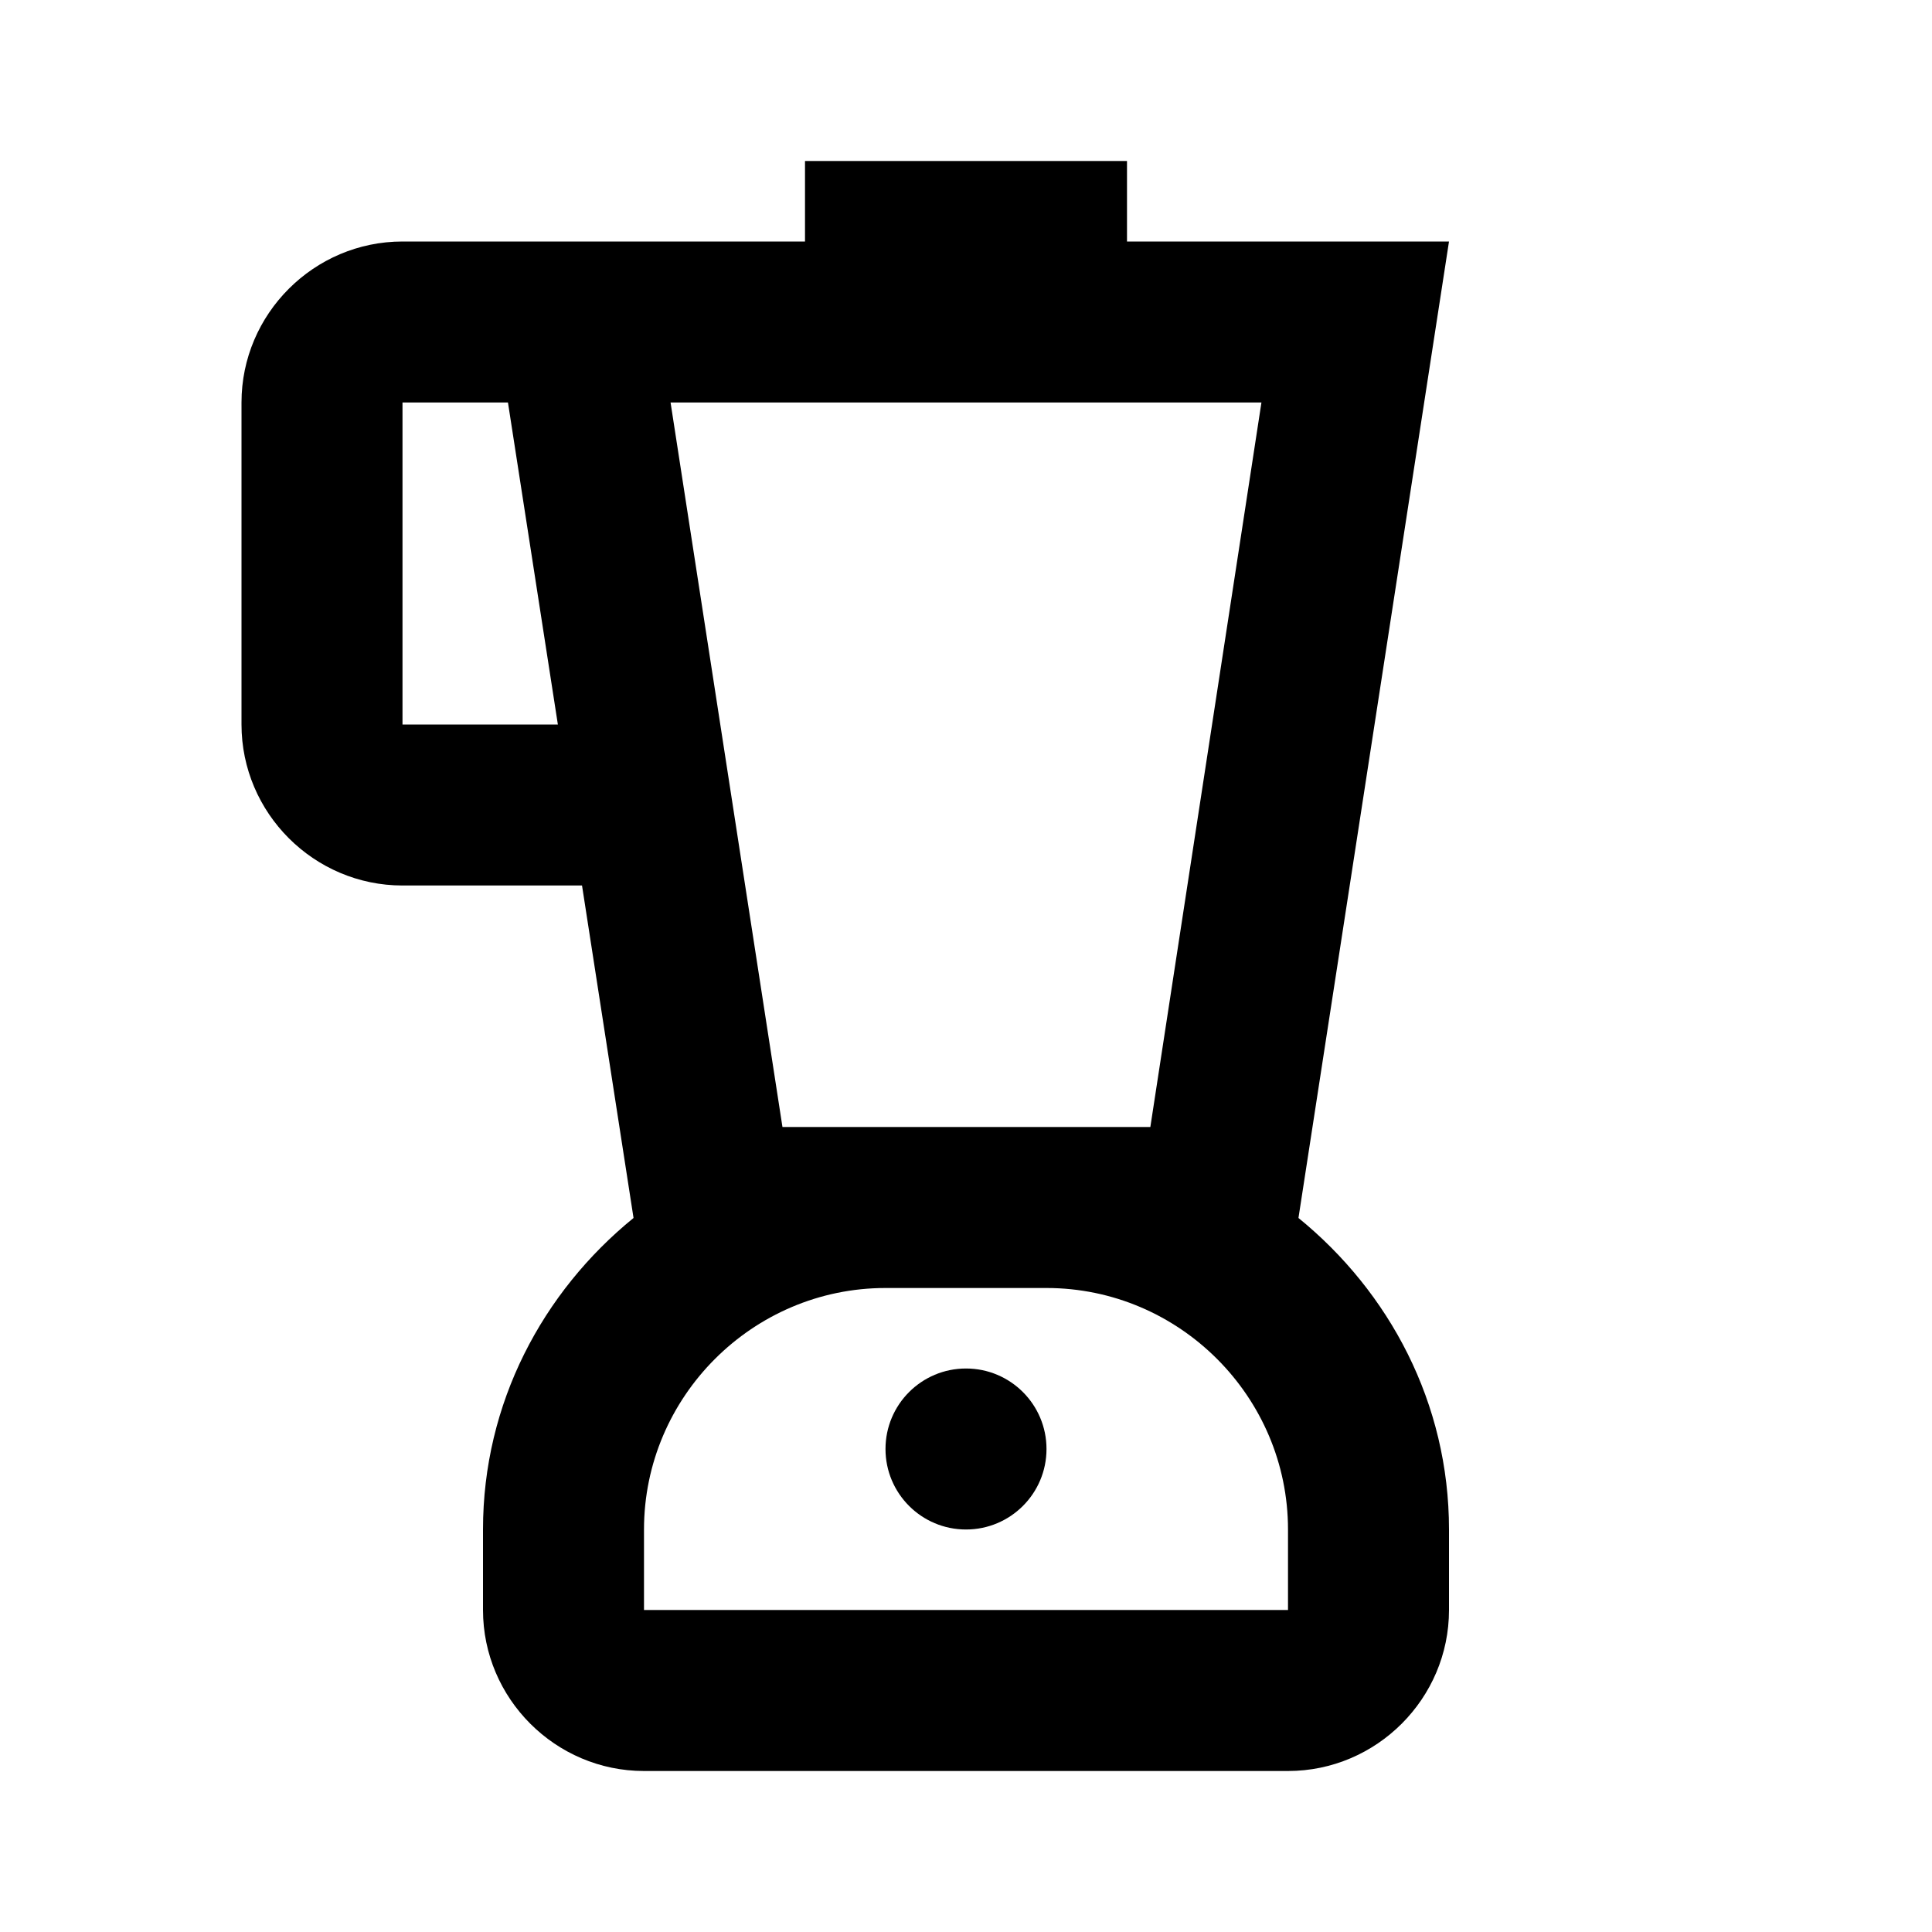
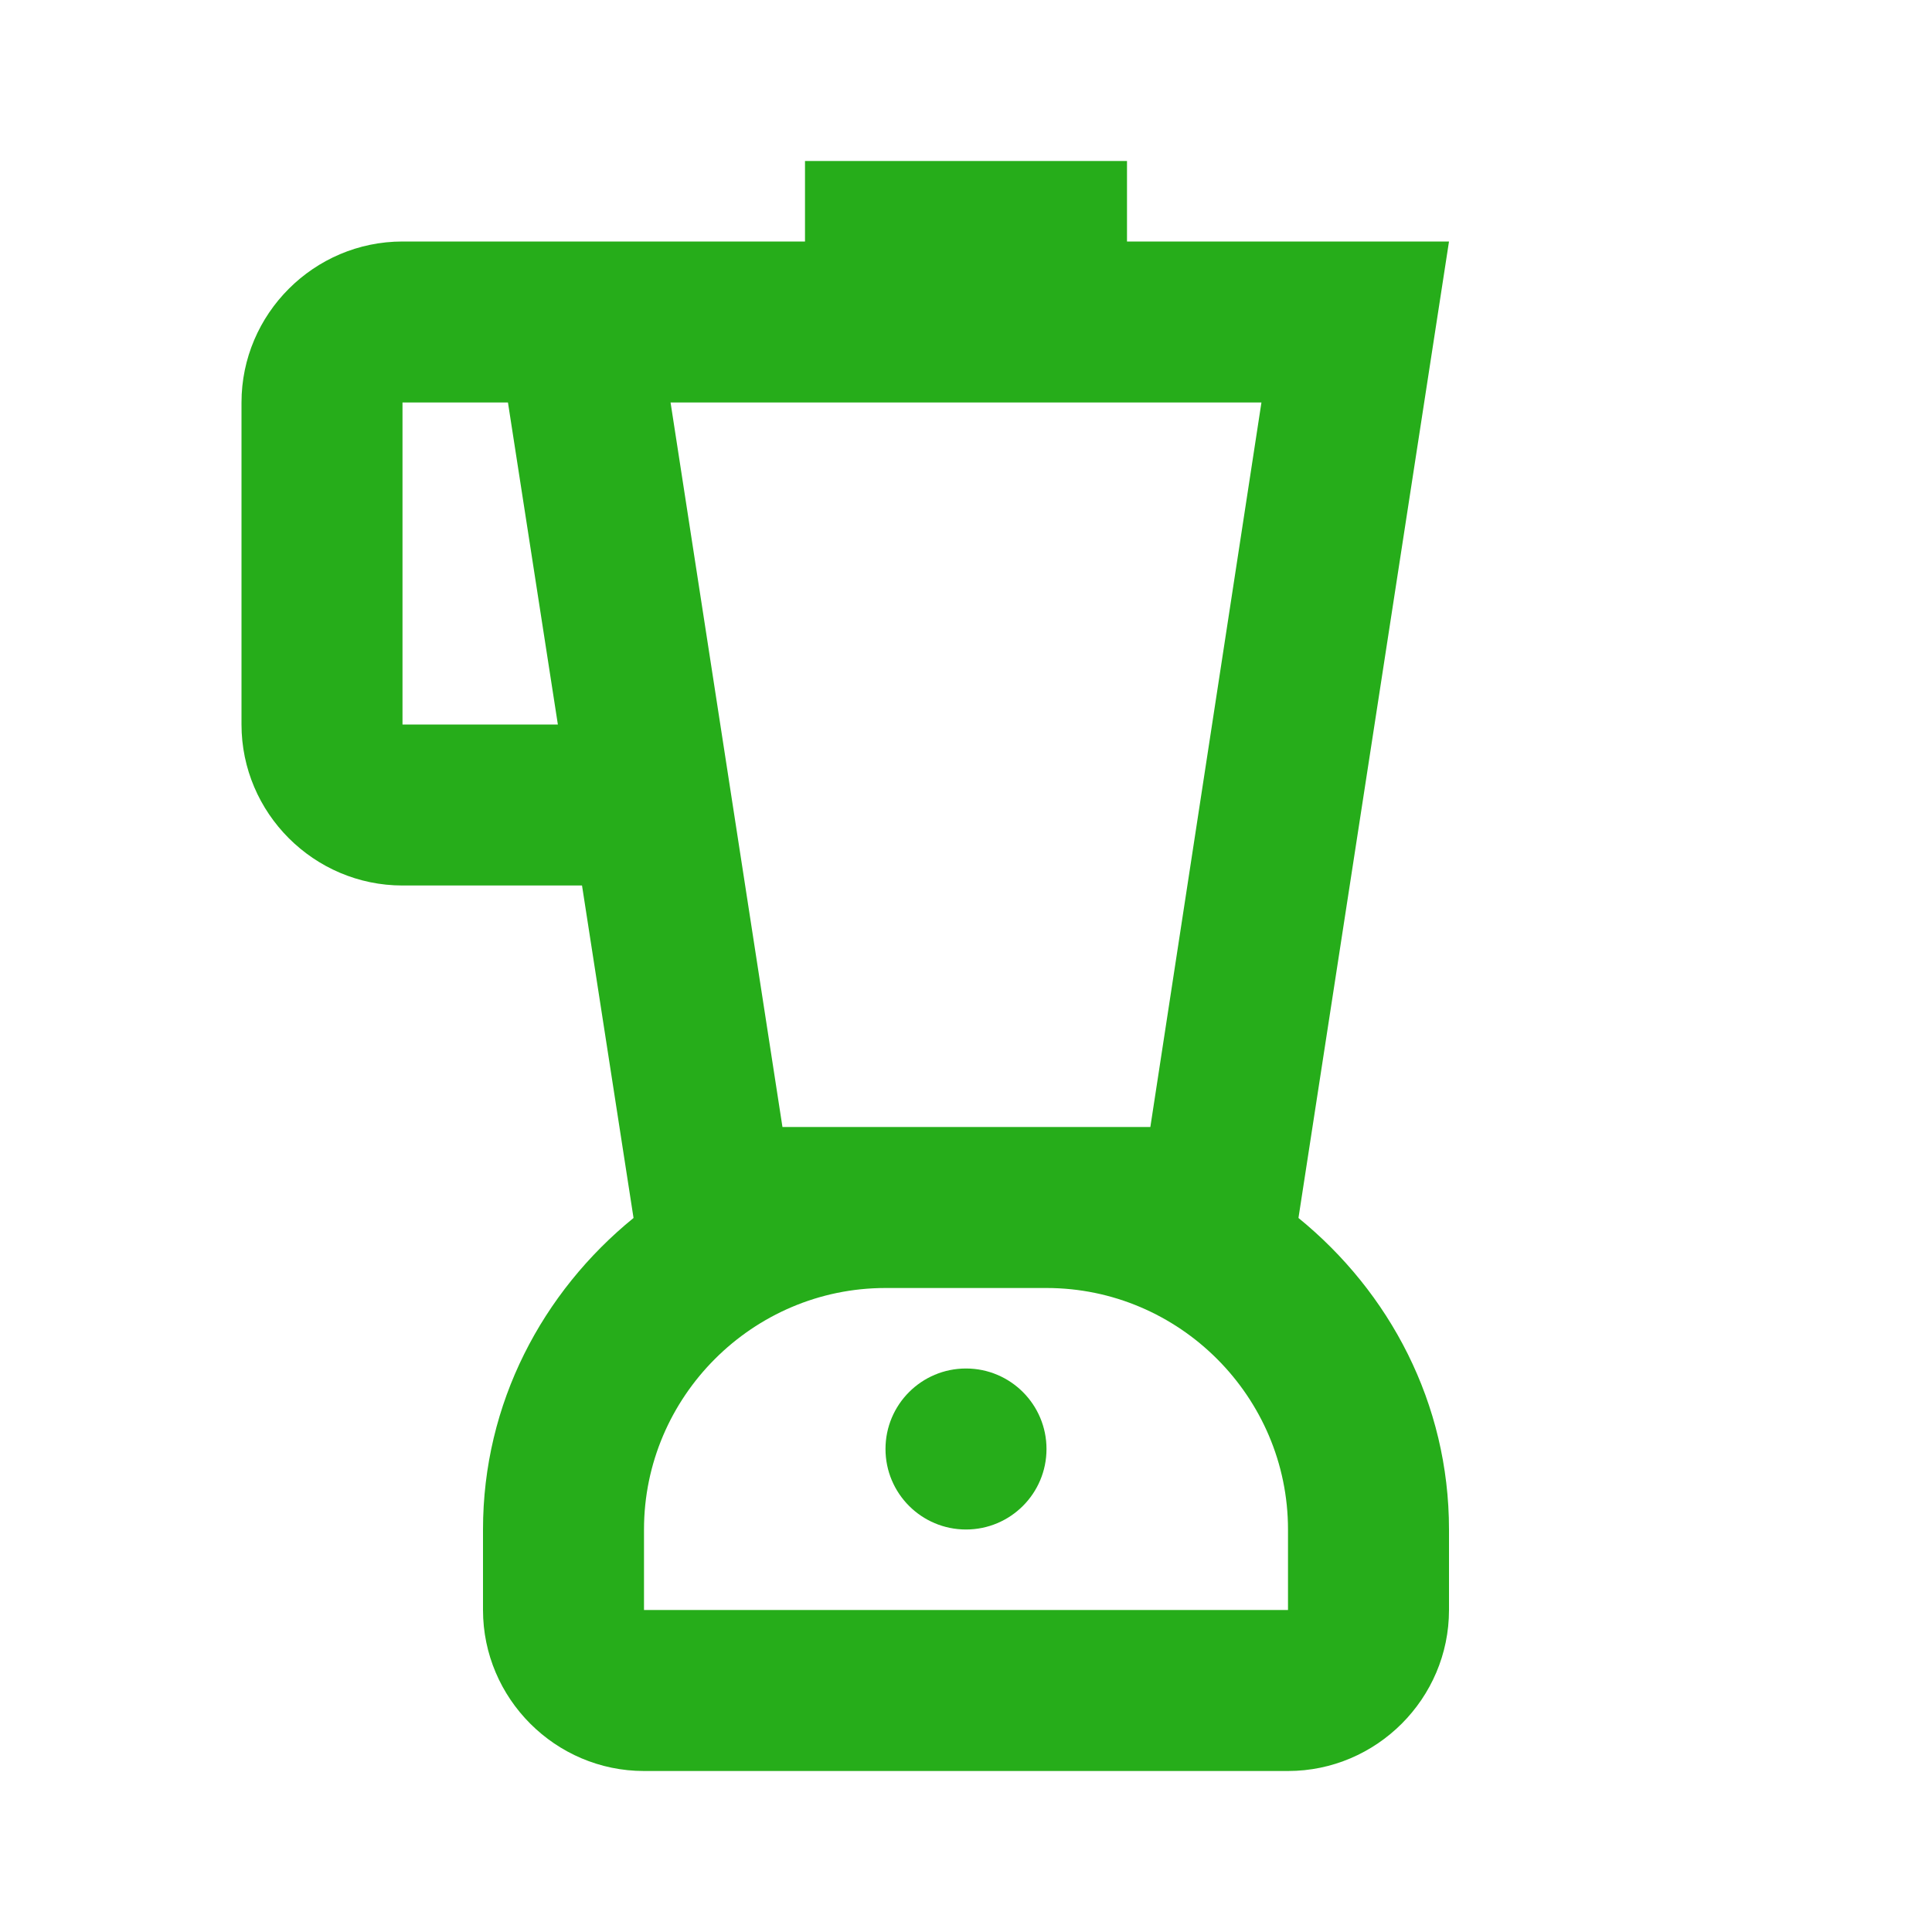
- <svg xmlns="http://www.w3.org/2000/svg" enable-background="new 0 0 24 24" height="24px" viewBox="0 0 24 24" width="24px" fill="#000000">
+ <svg xmlns="http://www.w3.org/2000/svg" enable-background="new 0 0 24 24" height="45px" viewBox="0 0 24 24" width="45px" fill="#26AD1A">
  <g>
    <path d="M0,0h24v24H0V0z" fill="none" />
  </g>
  <g>
    <g>
      <path d="M16.13,15.13L18,3h-4V2h-4v1H5C3.9,3,3,3.9,3,5v4c0,1.1,0.9,2,2,2h2.23l0.64,4.13C6.74,16.05,6,17.43,6,19v1 c0,1.1,0.9,2,2,2h8c1.1,0,2-0.9,2-2v-1C18,17.43,17.26,16.05,16.13,15.13z M5,9V5h1.31l0.62,4H5z M15.67,5l-1.38,9H9.72L8.33,5 H15.67z M16,20H8v-1c0-1.65,1.35-3,3-3h2c1.65,0,3,1.35,3,3V20z" />
      <circle cx="12" cy="18" r="1" />
    </g>
  </g>
</svg>
